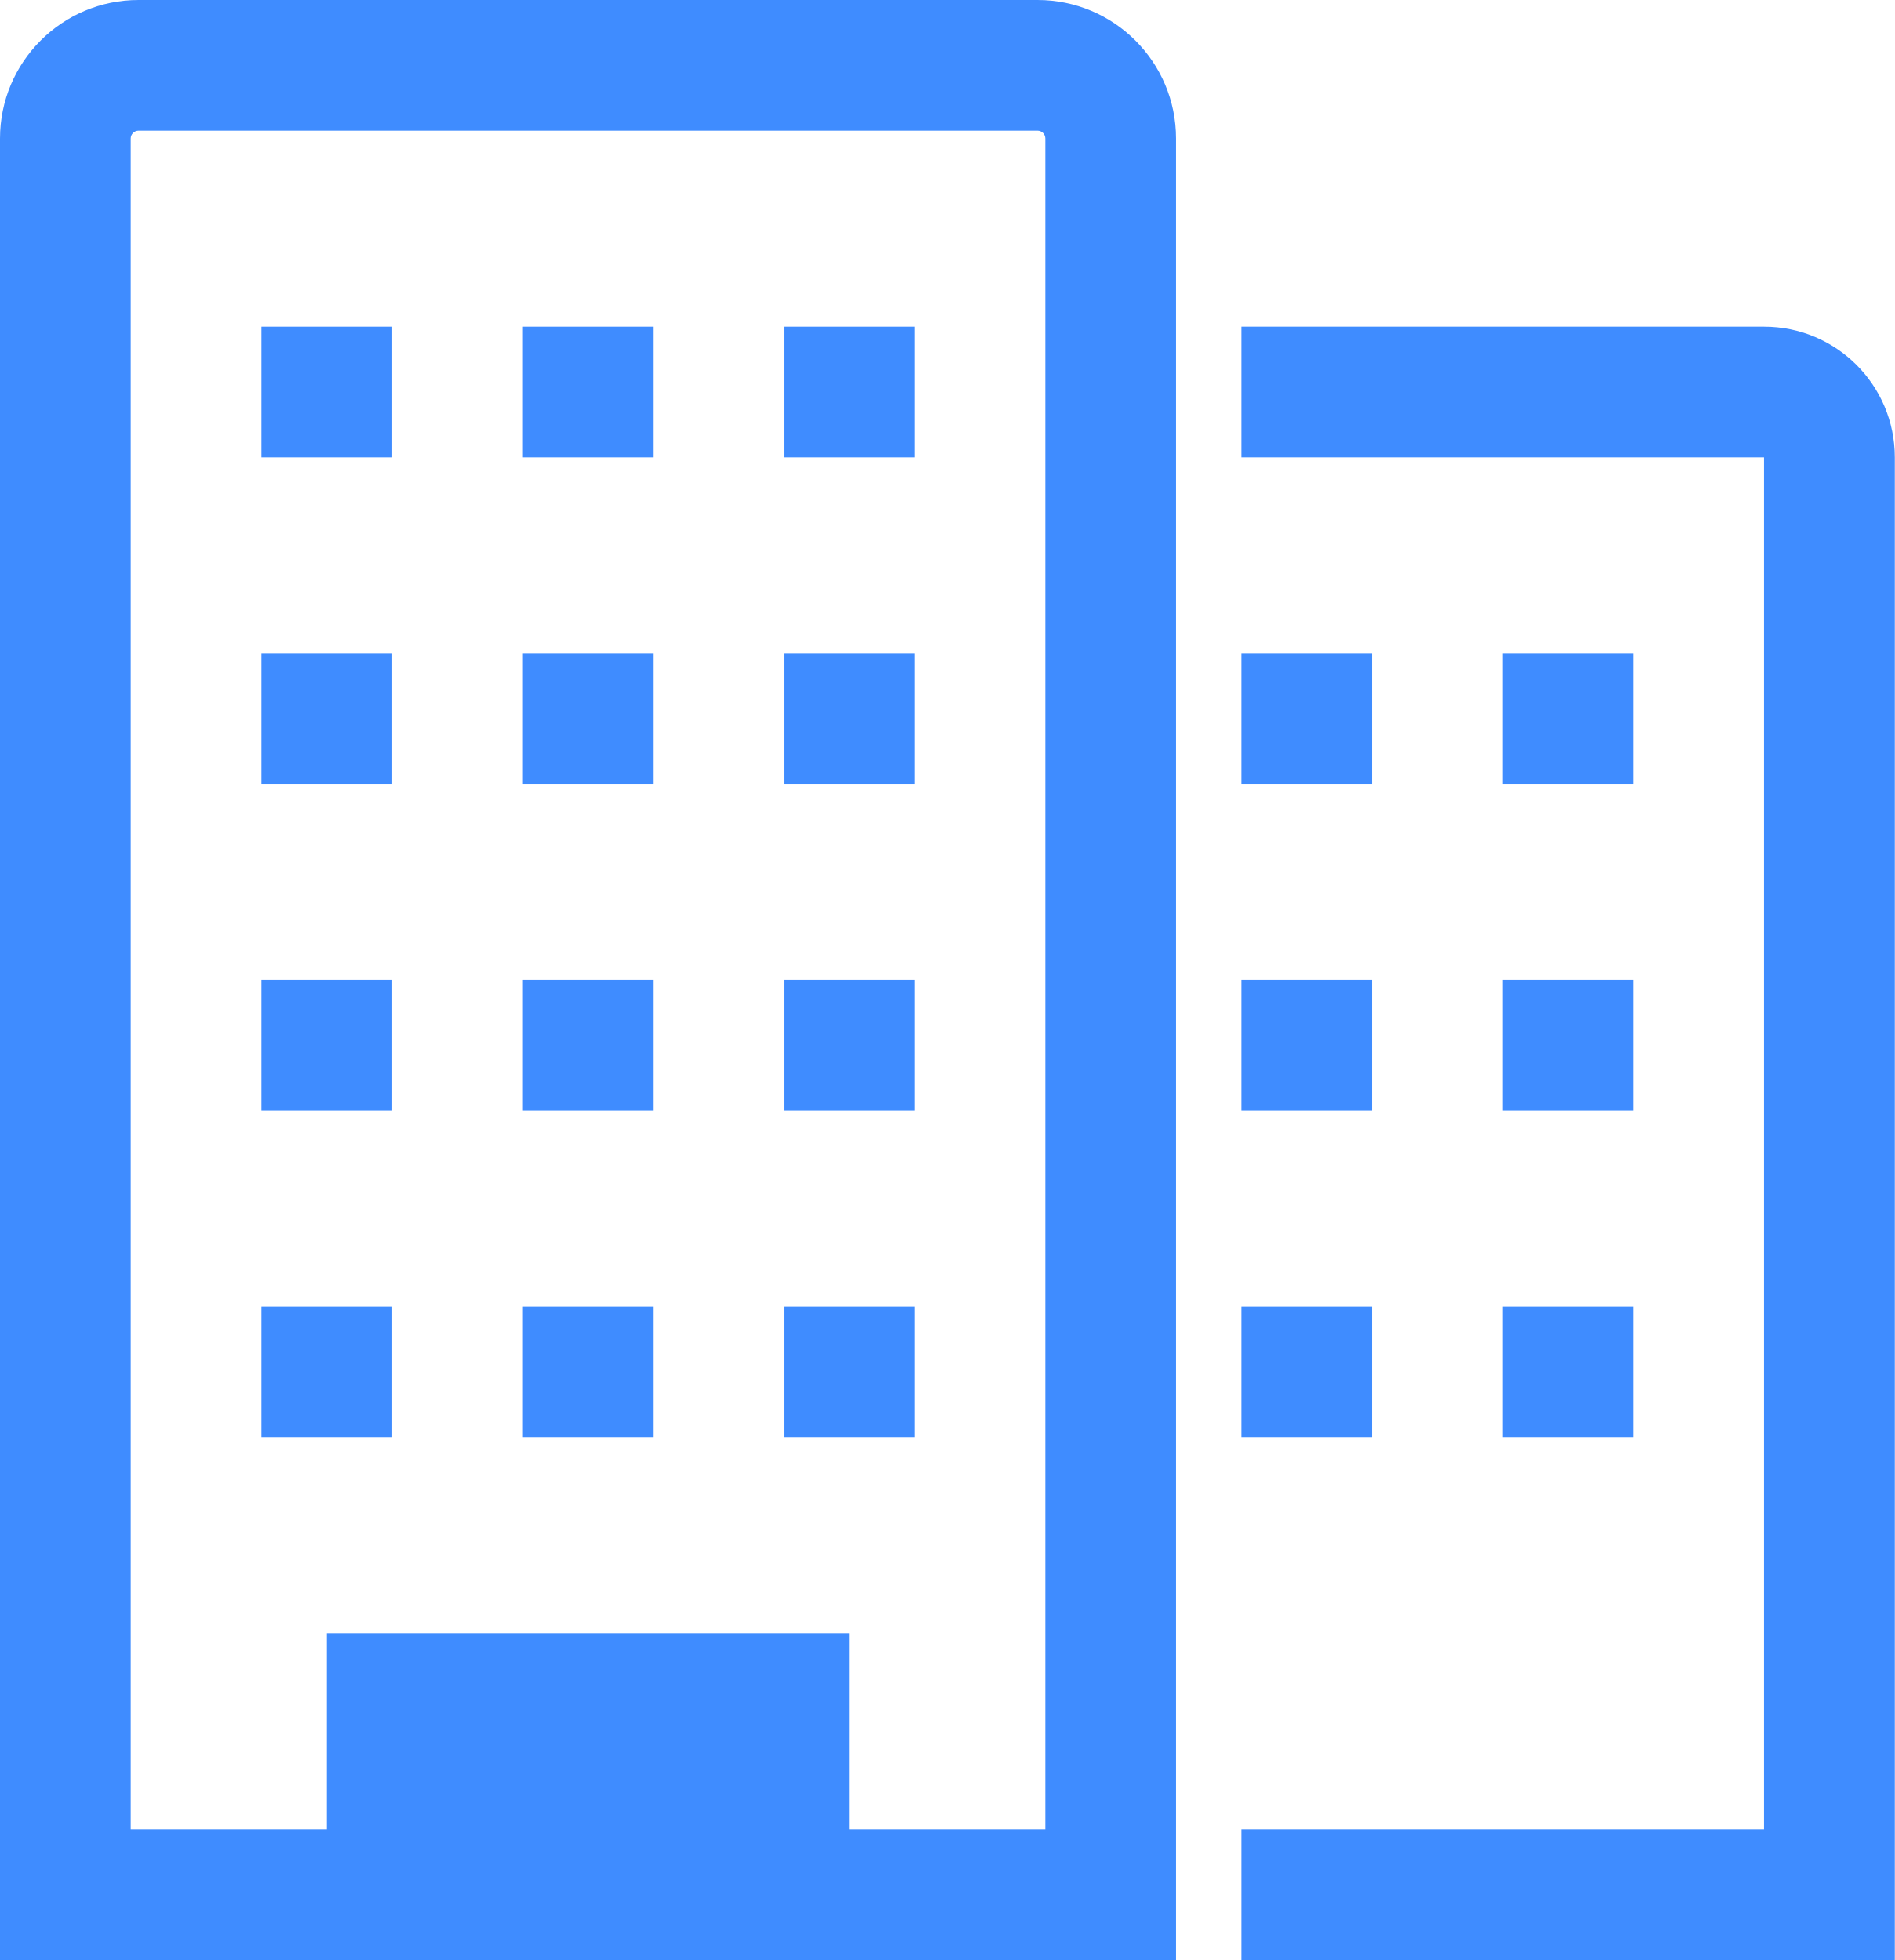
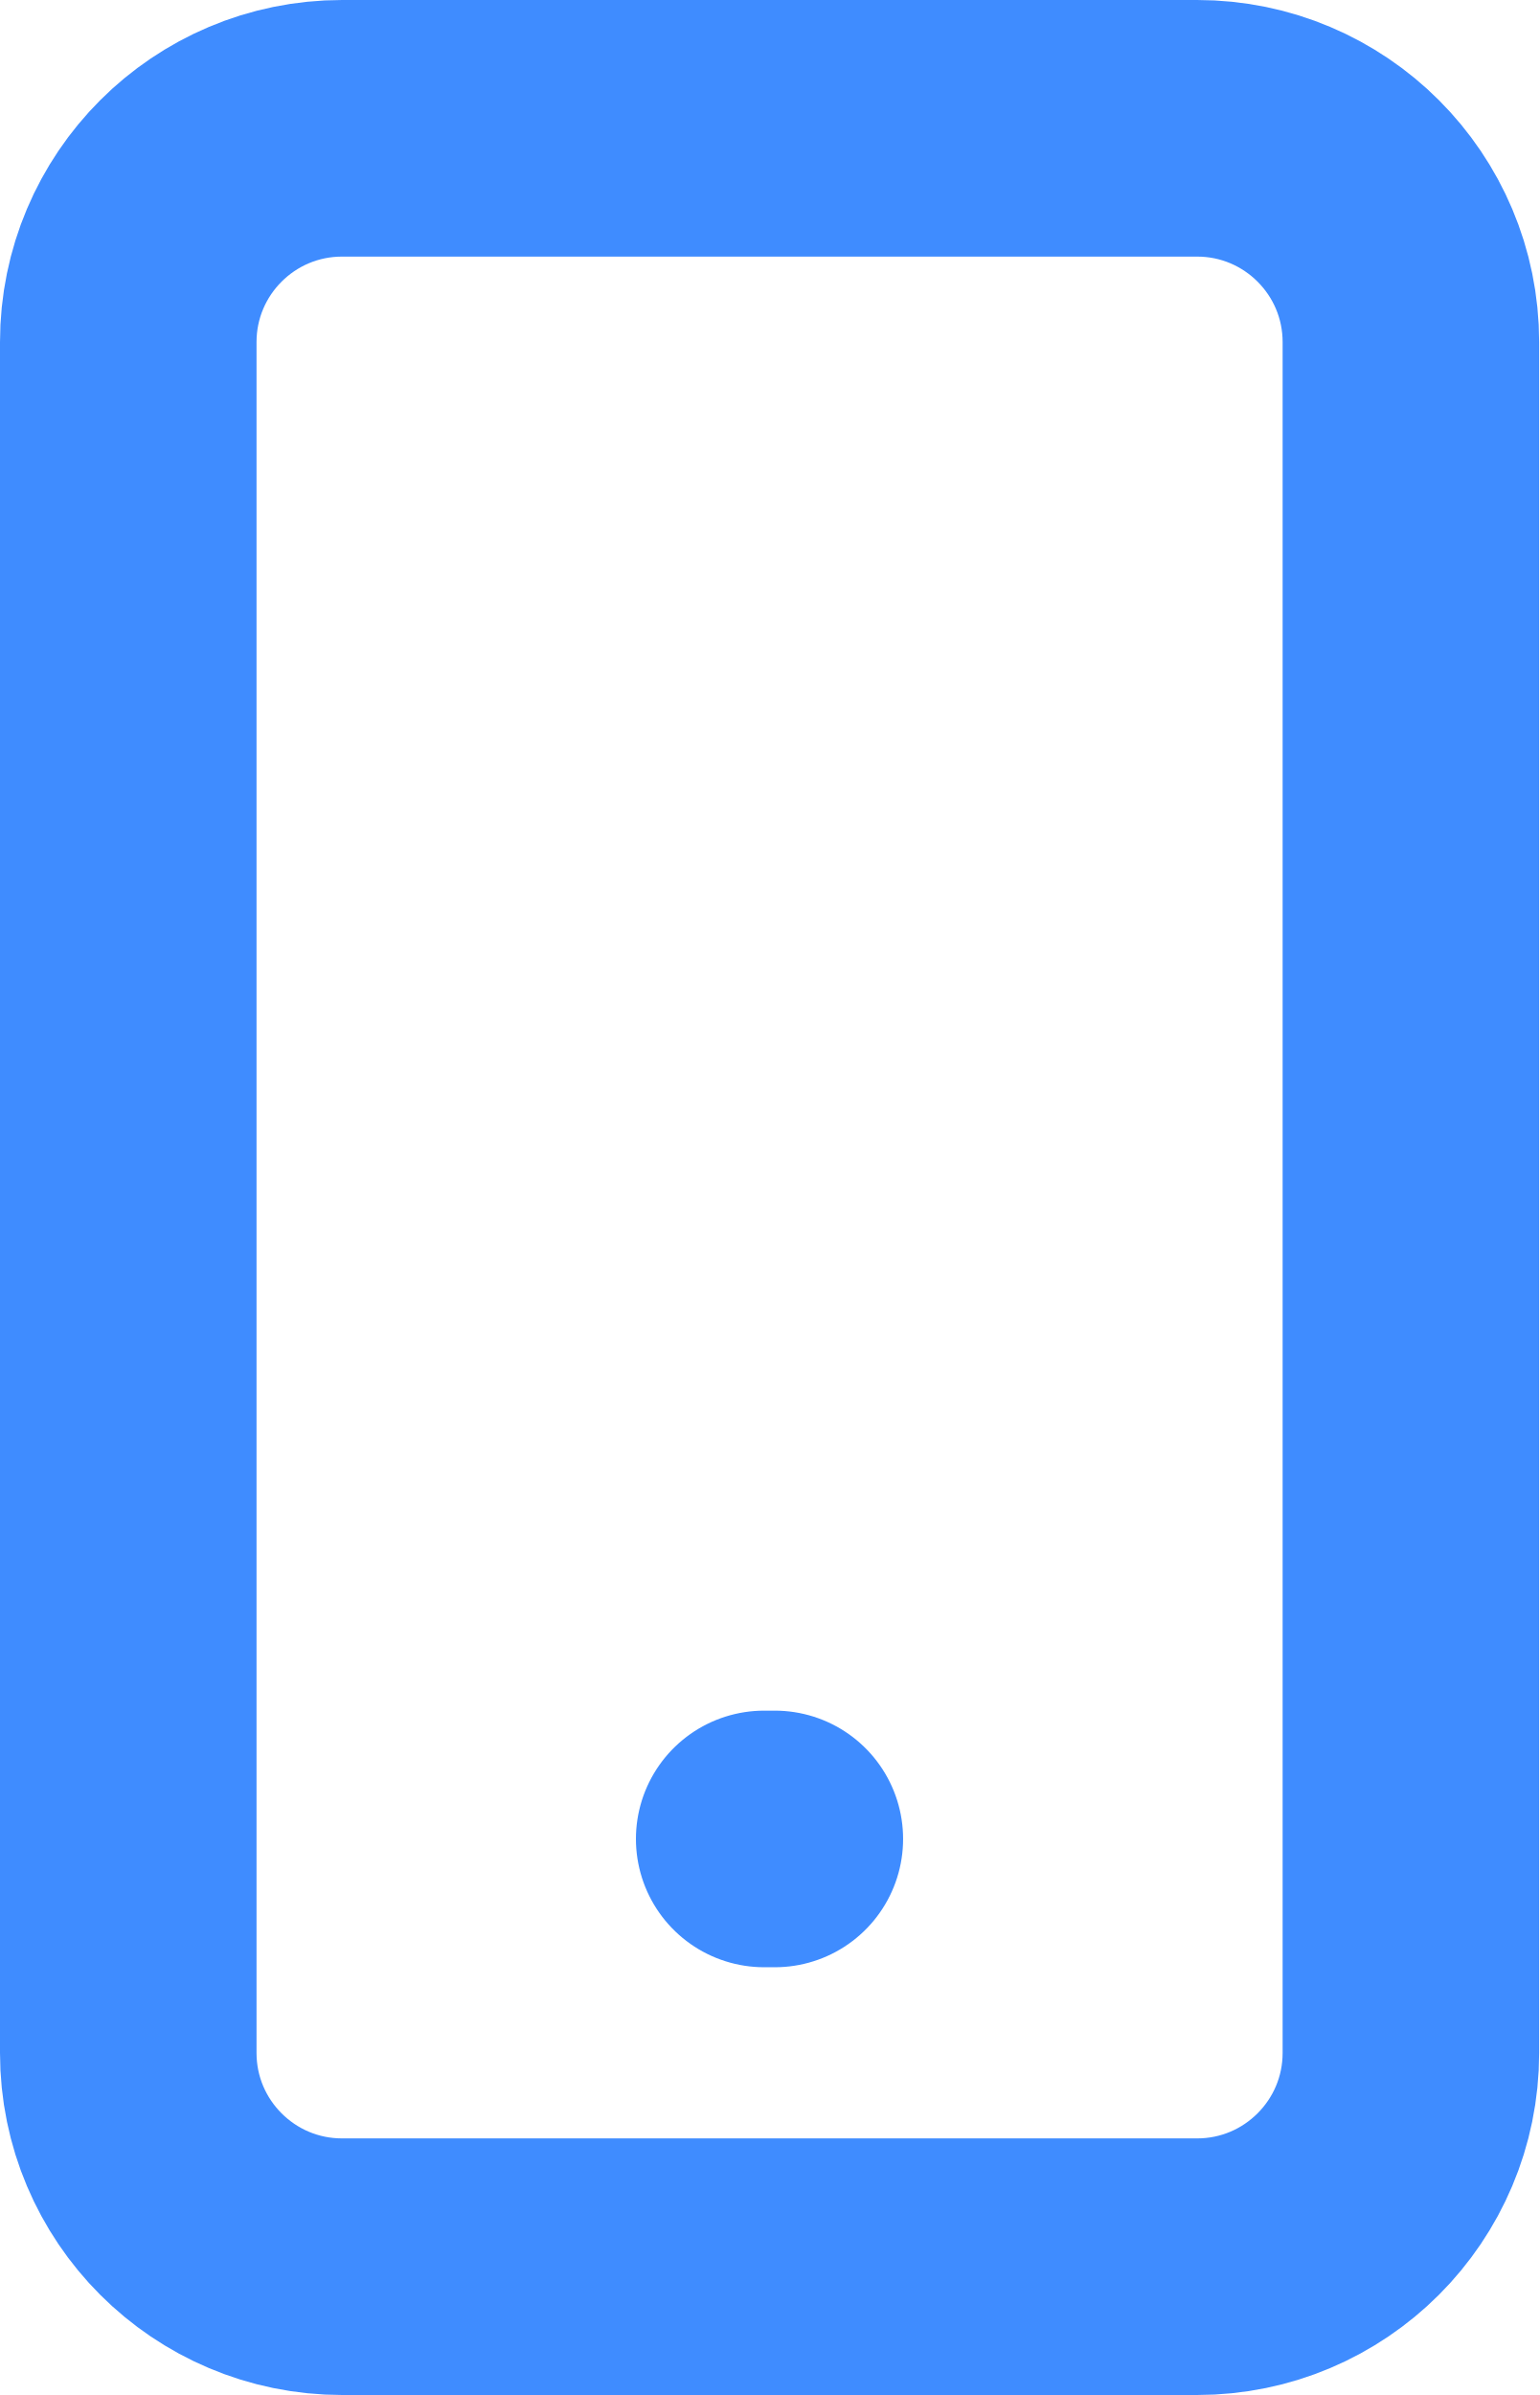
- <svg xmlns="http://www.w3.org/2000/svg" id="clarity:building-line" width="16.111" height="16.667" viewBox="0 0 16.111 16.667">
-   <path id="Vector" d="M4.444,0H0V1.111H4.444V12.778H0v1.111H5.556V1.111A1.111,1.111,0,0,0,4.444,0Z" transform="translate(10.556 2.778)" fill="#3f8cff" />
-   <path id="Vector-2" data-name="Vector" d="M8.822,0H1.178A1.178,1.178,0,0,0,0,1.178V16.667H10V1.178A1.178,1.178,0,0,0,8.822,0Zm.067,15.556H7.222V13.889H2.778v1.667H1.111V1.178a.067.067,0,0,1,.067-.067H8.822a.067.067,0,0,1,.067.067Z" fill="#3f8cff" />
-   <path id="Vector-3" data-name="Vector" d="M0,0H1.111V1.111H0Z" transform="translate(2.222 2.778)" fill="#3f8cff" />
-   <path id="Vector-4" data-name="Vector" d="M0,0H1.111V1.111H0Z" transform="translate(4.444 2.778)" fill="#3f8cff" />
-   <path id="Vector-5" data-name="Vector" d="M0,0H1.111V1.111H0Z" transform="translate(6.667 2.778)" fill="#3f8cff" />
-   <path id="Vector-6" data-name="Vector" d="M0,0H1.111V1.111H0Z" transform="translate(2.222 5.556)" fill="#3f8cff" />
-   <path id="Vector-7" data-name="Vector" d="M0,0H1.111V1.111H0Z" transform="translate(4.444 5.556)" fill="#3f8cff" />
-   <path id="Vector-8" data-name="Vector" d="M0,0H1.111V1.111H0Z" transform="translate(6.667 5.556)" fill="#3f8cff" />
-   <path id="Vector-9" data-name="Vector" d="M0,0H1.111V1.111H0Z" transform="translate(2.222 8.333)" fill="#3f8cff" />
-   <path id="Vector-10" data-name="Vector" d="M0,0H1.111V1.111H0Z" transform="translate(4.444 8.333)" fill="#3f8cff" />
-   <path id="Vector-11" data-name="Vector" d="M0,0H1.111V1.111H0Z" transform="translate(6.667 8.333)" fill="#3f8cff" />
-   <path id="Vector-12" data-name="Vector" d="M0,0H1.111V1.111H0Z" transform="translate(2.222 11.111)" fill="#3f8cff" />
-   <path id="Vector-13" data-name="Vector" d="M0,0H1.111V1.111H0Z" transform="translate(4.444 11.111)" fill="#3f8cff" />
-   <path id="Vector-14" data-name="Vector" d="M0,0H1.111V1.111H0Z" transform="translate(6.667 11.111)" fill="#3f8cff" />
-   <path id="Vector-15" data-name="Vector" d="M0,0H1.111V1.111H0Z" transform="translate(10.556 5.556)" fill="#3f8cff" />
-   <path id="Vector-16" data-name="Vector" d="M0,0H1.111V1.111H0Z" transform="translate(12.778 5.556)" fill="#3f8cff" />
-   <path id="Vector-17" data-name="Vector" d="M0,0H1.111V1.111H0Z" transform="translate(10.556 8.333)" fill="#3f8cff" />
-   <path id="Vector-18" data-name="Vector" d="M0,0H1.111V1.111H0Z" transform="translate(12.778 8.333)" fill="#3f8cff" />
-   <path id="Vector-19" data-name="Vector" d="M0,0H1.111V1.111H0Z" transform="translate(10.556 11.111)" fill="#3f8cff" />
-   <path id="Vector-20" data-name="Vector" d="M0,0H1.111V1.111H0Z" transform="translate(12.778 11.111)" fill="#3f8cff" />
+ <svg xmlns="http://www.w3.org/2000/svg" width="12" height="18.667" viewBox="0 0 12 18.667">
+   <g id="akar-icons:mobile-device" transform="translate(1 1)">
+     <g id="Group">
+       <path id="Vector" d="M1.667,0H8.333A1.667,1.667,0,0,1,10,1.667V15a1.667,1.667,0,0,1-1.667,1.667H1.667A1.667,1.667,0,0,1,0,15V1.667A1.667,1.667,0,0,1,1.667,0Z" fill="none" stroke="#3f8cff" stroke-linecap="round" stroke-linejoin="round" stroke-width="2" />
+       <path id="Vector-2" data-name="Vector" d="M0,0H.083" transform="translate(4.958 13.333)" fill="none" stroke="#3f8cff" stroke-linecap="round" stroke-linejoin="round" stroke-width="2" />
+     </g>
+   </g>
</svg>
